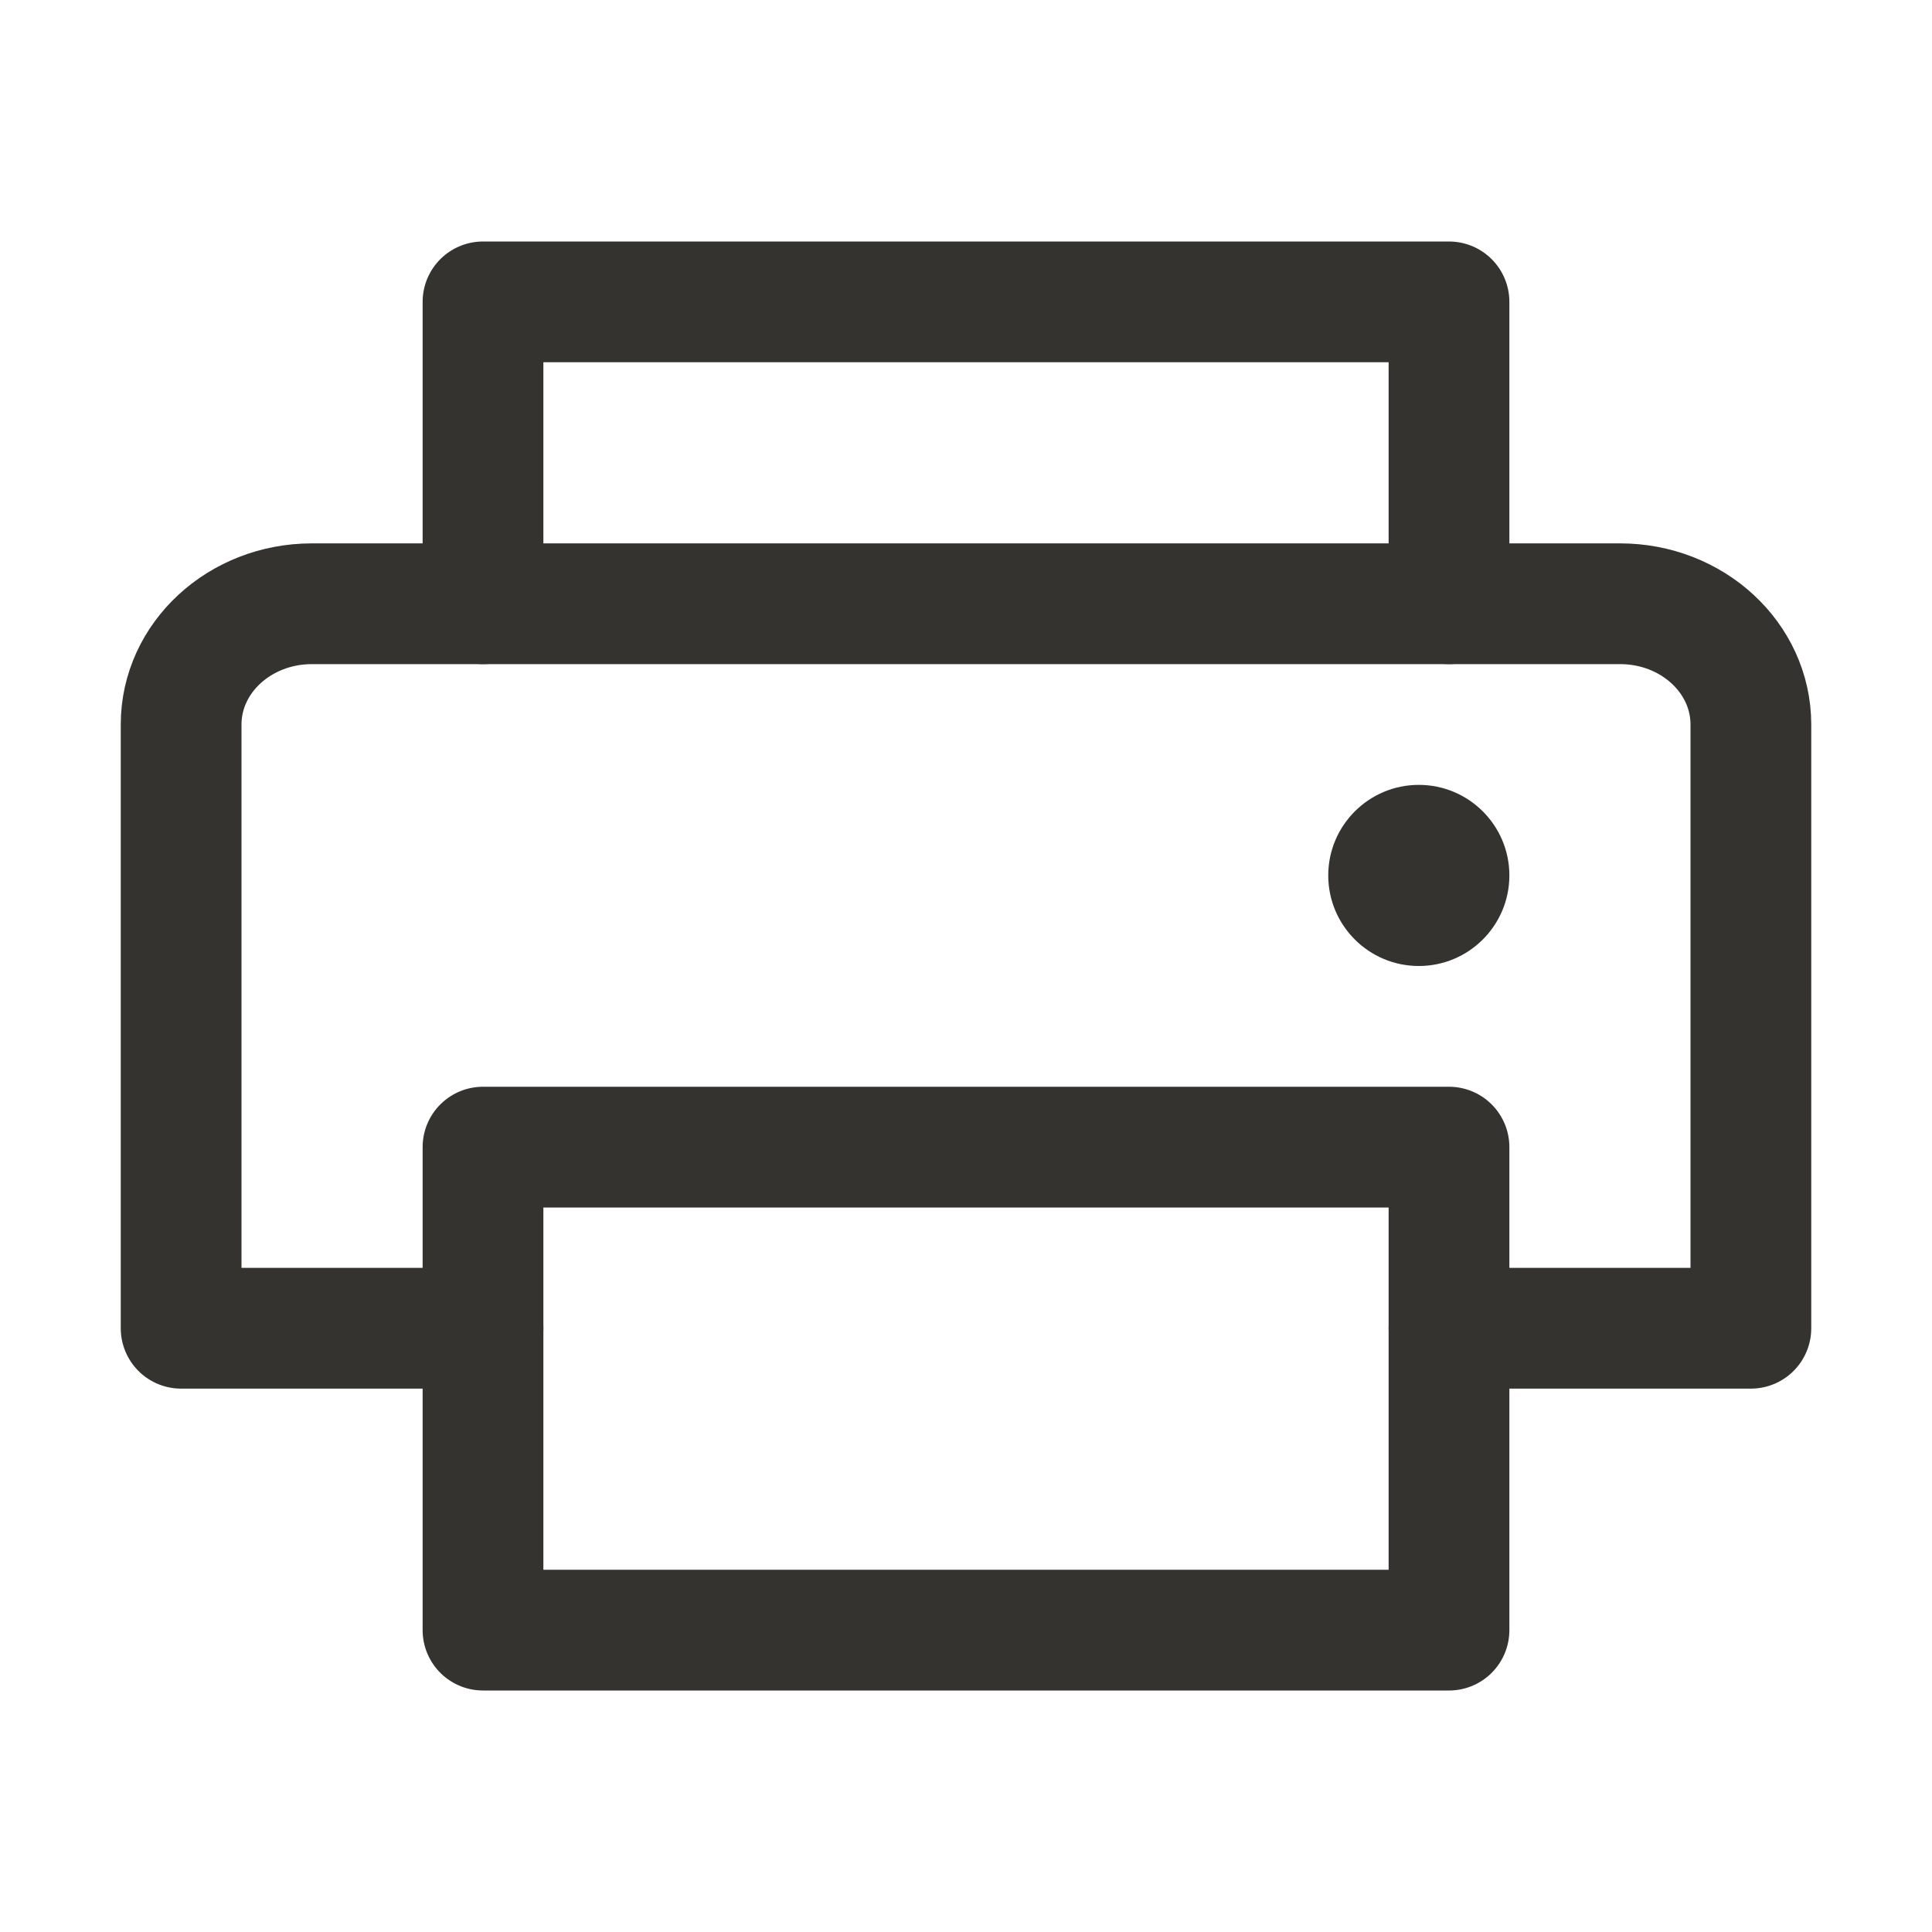
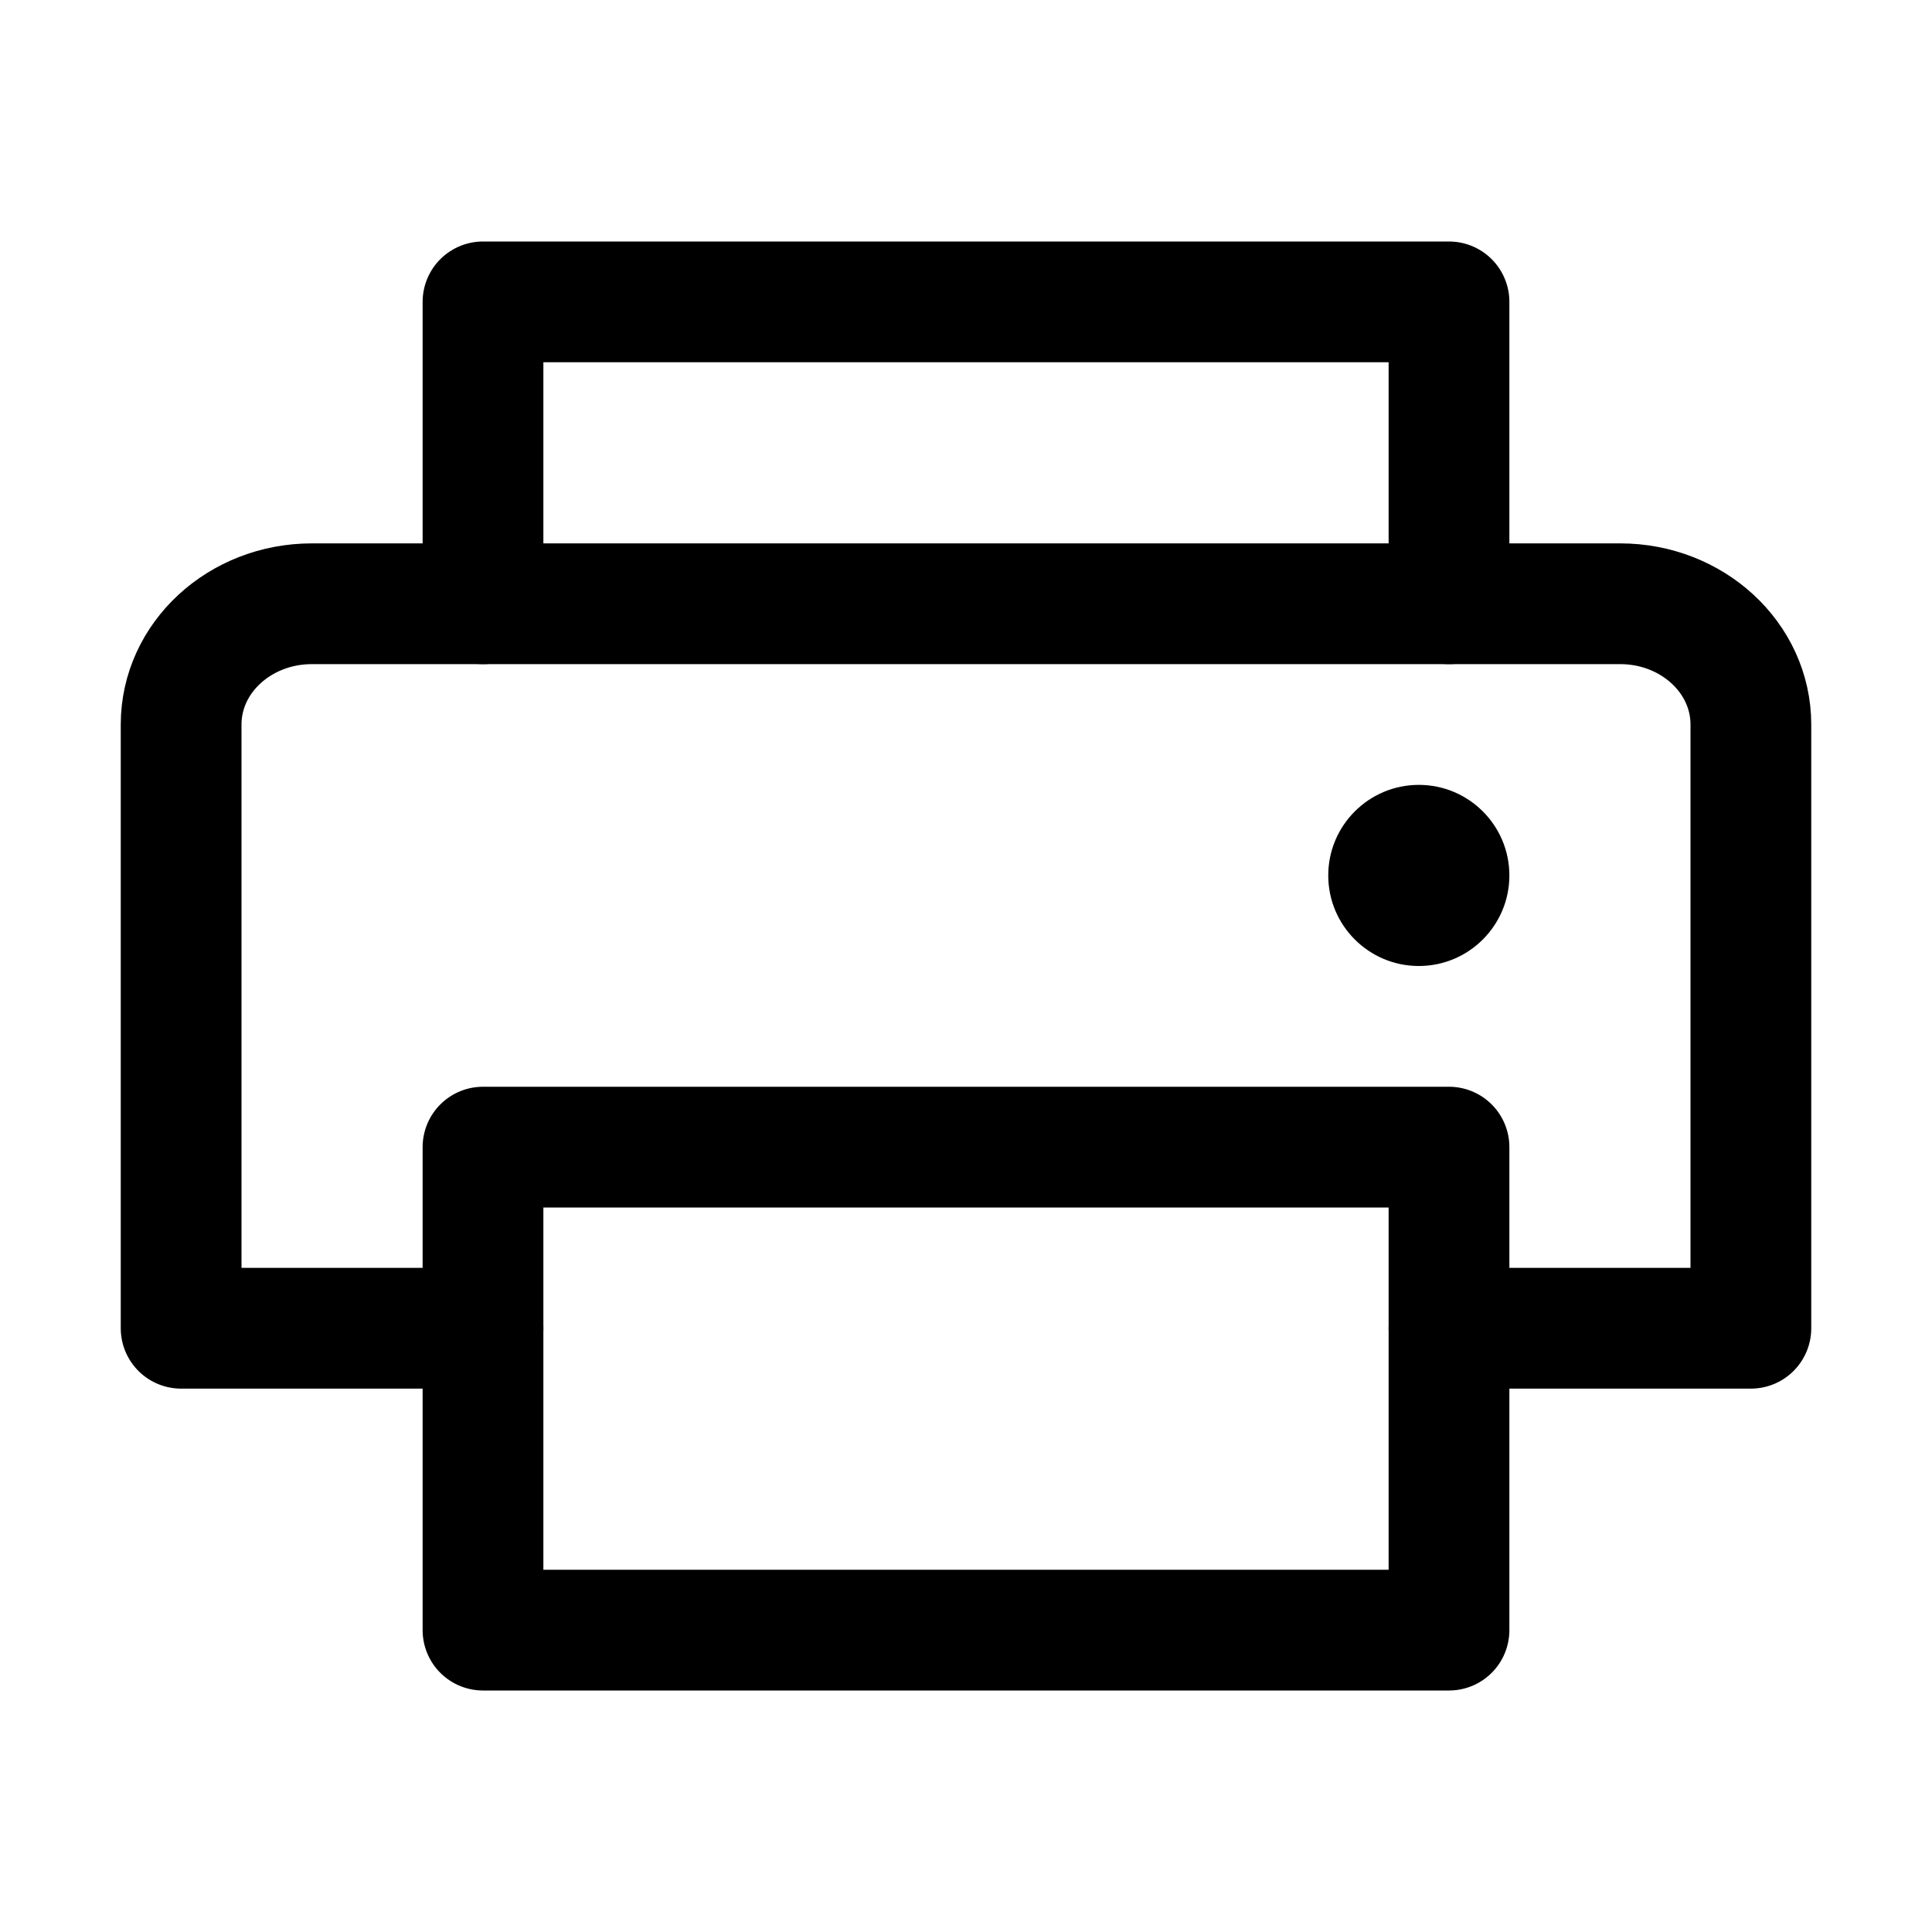
<svg xmlns="http://www.w3.org/2000/svg" width="32" height="32" viewBox="0 0 32 32" fill="none">
-   <path d="M8 10V5H24V10" stroke="#343330" stroke-width="2" stroke-linecap="round" stroke-linejoin="round" />
-   <path d="M24 19H8V27H24V19Z" stroke="#343330" stroke-width="2" stroke-linecap="round" stroke-linejoin="round" />
-   <path d="M8 22H3V12C3 10.895 3.97 10 5.166 10H26.834C28.03 10 29 10.895 29 12V22H24" stroke="#343330" stroke-width="2" stroke-linecap="round" stroke-linejoin="round" />
-   <path d="M23.5 16C24.328 16 25 15.328 25 14.5C25 13.672 24.328 13 23.5 13C22.672 13 22 13.672 22 14.5C22 15.328 22.672 16 23.5 16Z" fill="#343330" />
+   <path d="M8 10V5H24V10" stroke="currentColor" stroke-width="2" stroke-linecap="round" stroke-linejoin="round" />
+   <path d="M24 19H8V27H24V19Z" stroke="currentColor" stroke-width="2" stroke-linecap="round" stroke-linejoin="round" />
+   <path d="M8 22H3V12C3 10.895 3.97 10 5.166 10H26.834C28.03 10 29 10.895 29 12V22H24" stroke="currentColor" stroke-width="2" stroke-linecap="round" stroke-linejoin="round" />
+   <path d="M23.5 16C24.328 16 25 15.328 25 14.5C25 13.672 24.328 13 23.5 13C22.672 13 22 13.672 22 14.5C22 15.328 22.672 16 23.5 16Z" fill="currentColor" />
</svg>
